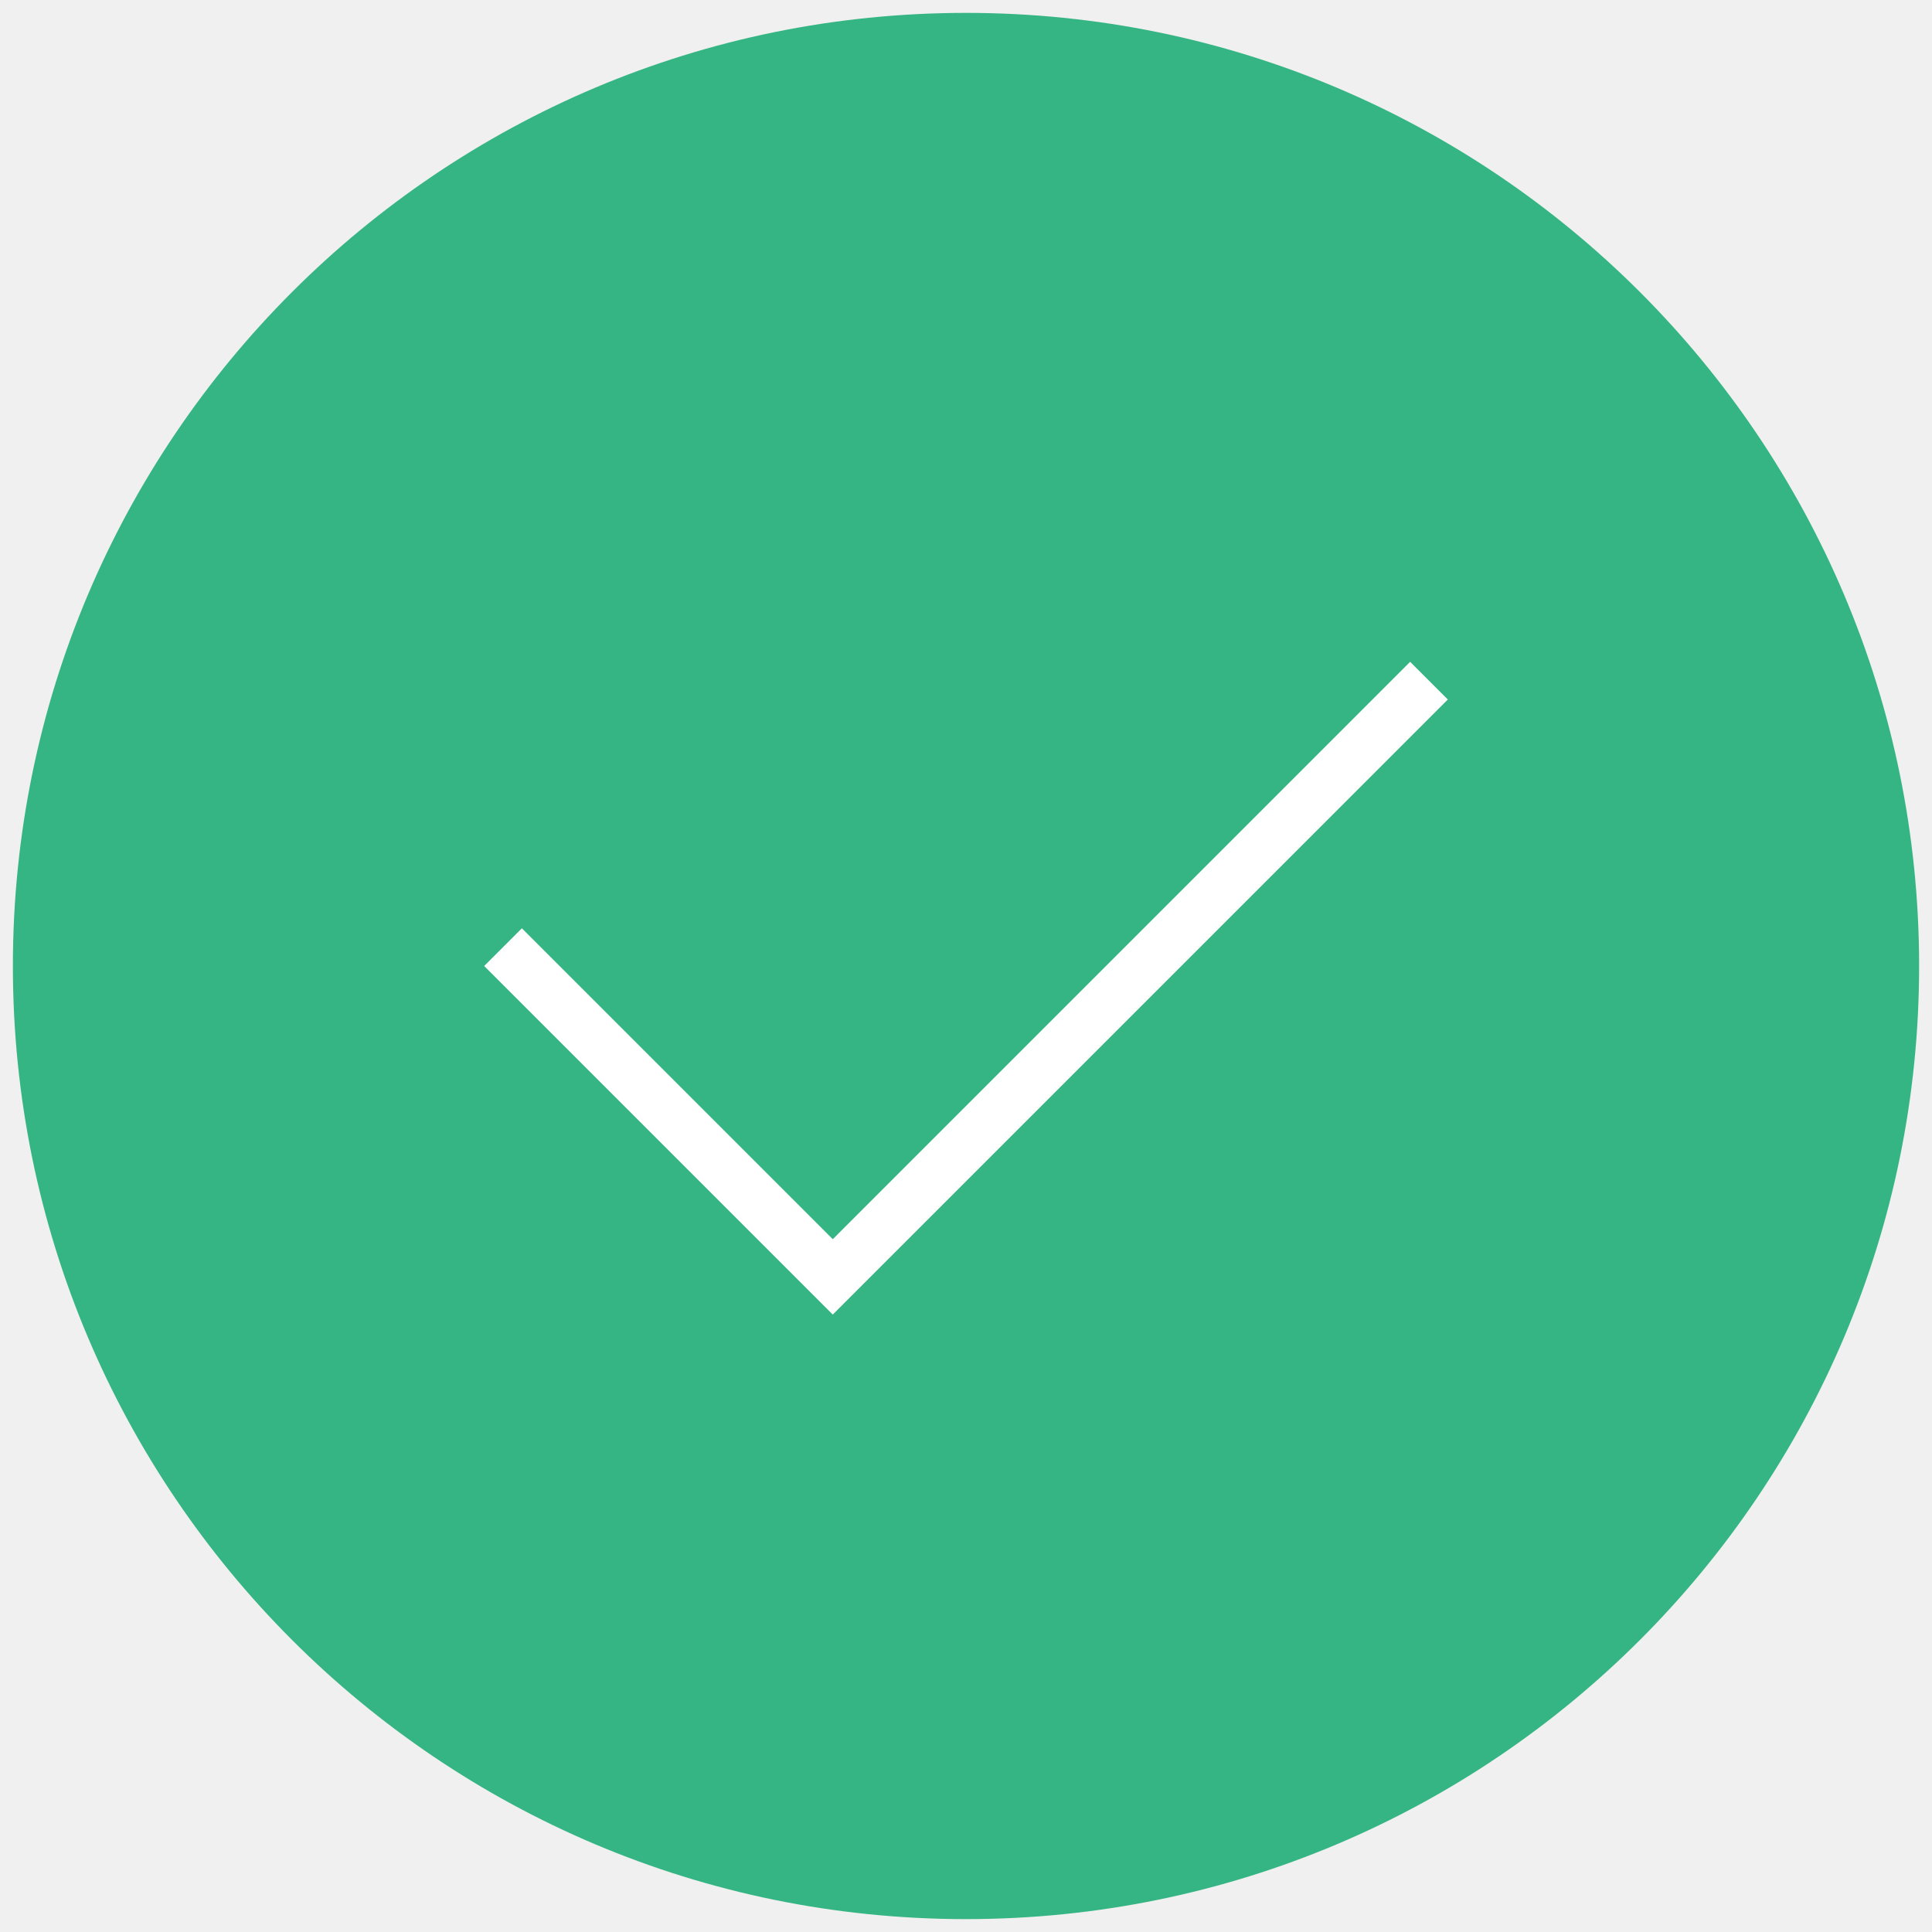
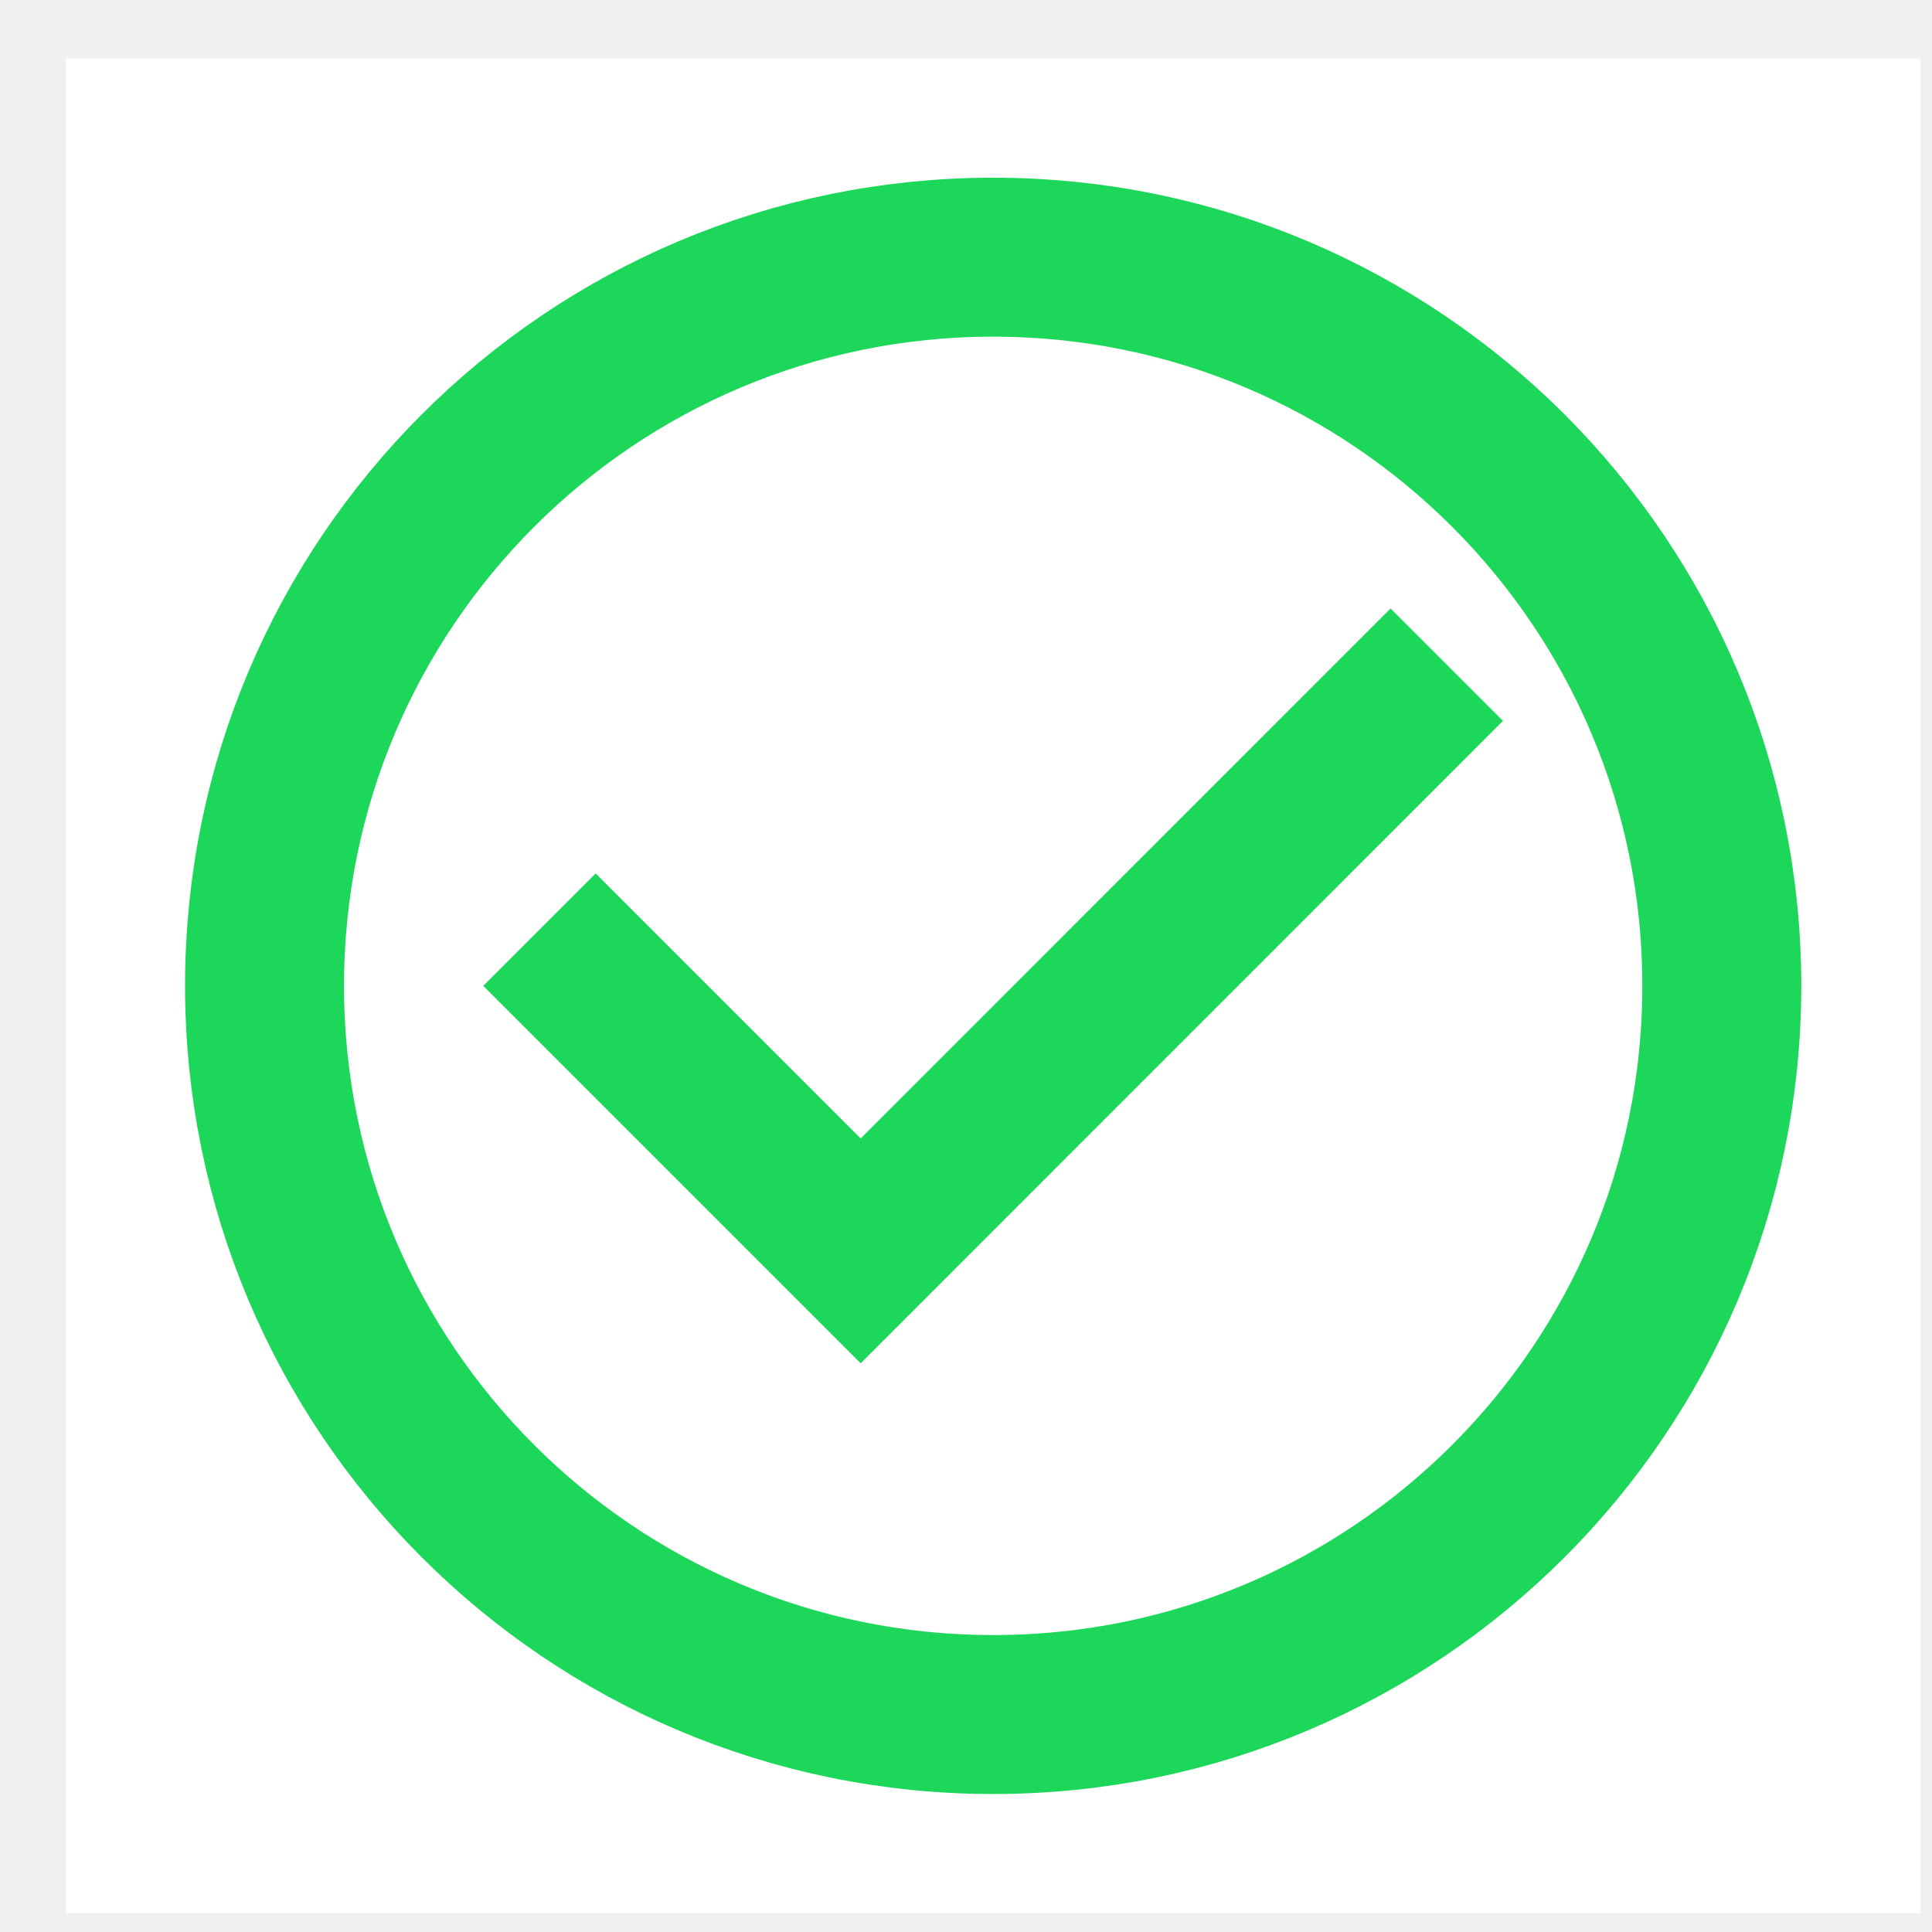
- <svg xmlns="http://www.w3.org/2000/svg" width="75" height="75" viewBox="0 0 75 75" fill="none">
-   <rect x="0.5" y="0.5" width="74" height="74" rx="37" fill="#36B584" />
-   <path d="M20.259 37.5L32.328 49.569L54.741 27.155" stroke="white" stroke-width="2.069" stroke-miterlimit="10" stroke-linecap="square" />
+ <svg xmlns="http://www.w3.org/2000/svg" width="25" height="25" viewBox="0 0 25 25" fill="none">
+   <rect width="24" height="24" transform="translate(0.851562 0.756836)" fill="white" />
+   <path d="M7.708 12.757L11.137 16.186L17.994 9.328" stroke="#1DD75B" stroke-width="2.057" stroke-miterlimit="10" stroke-linecap="square" />
+   <path d="M12.851 22.186C18.059 22.186 22.28 17.964 22.28 12.757C22.28 7.55 18.059 3.328 12.851 3.328C7.644 3.328 3.423 7.55 3.423 12.757C3.423 17.964 7.644 22.186 12.851 22.186Z" stroke="#1DD75B" stroke-width="2.057" stroke-miterlimit="10" stroke-linecap="square" />
</svg>
